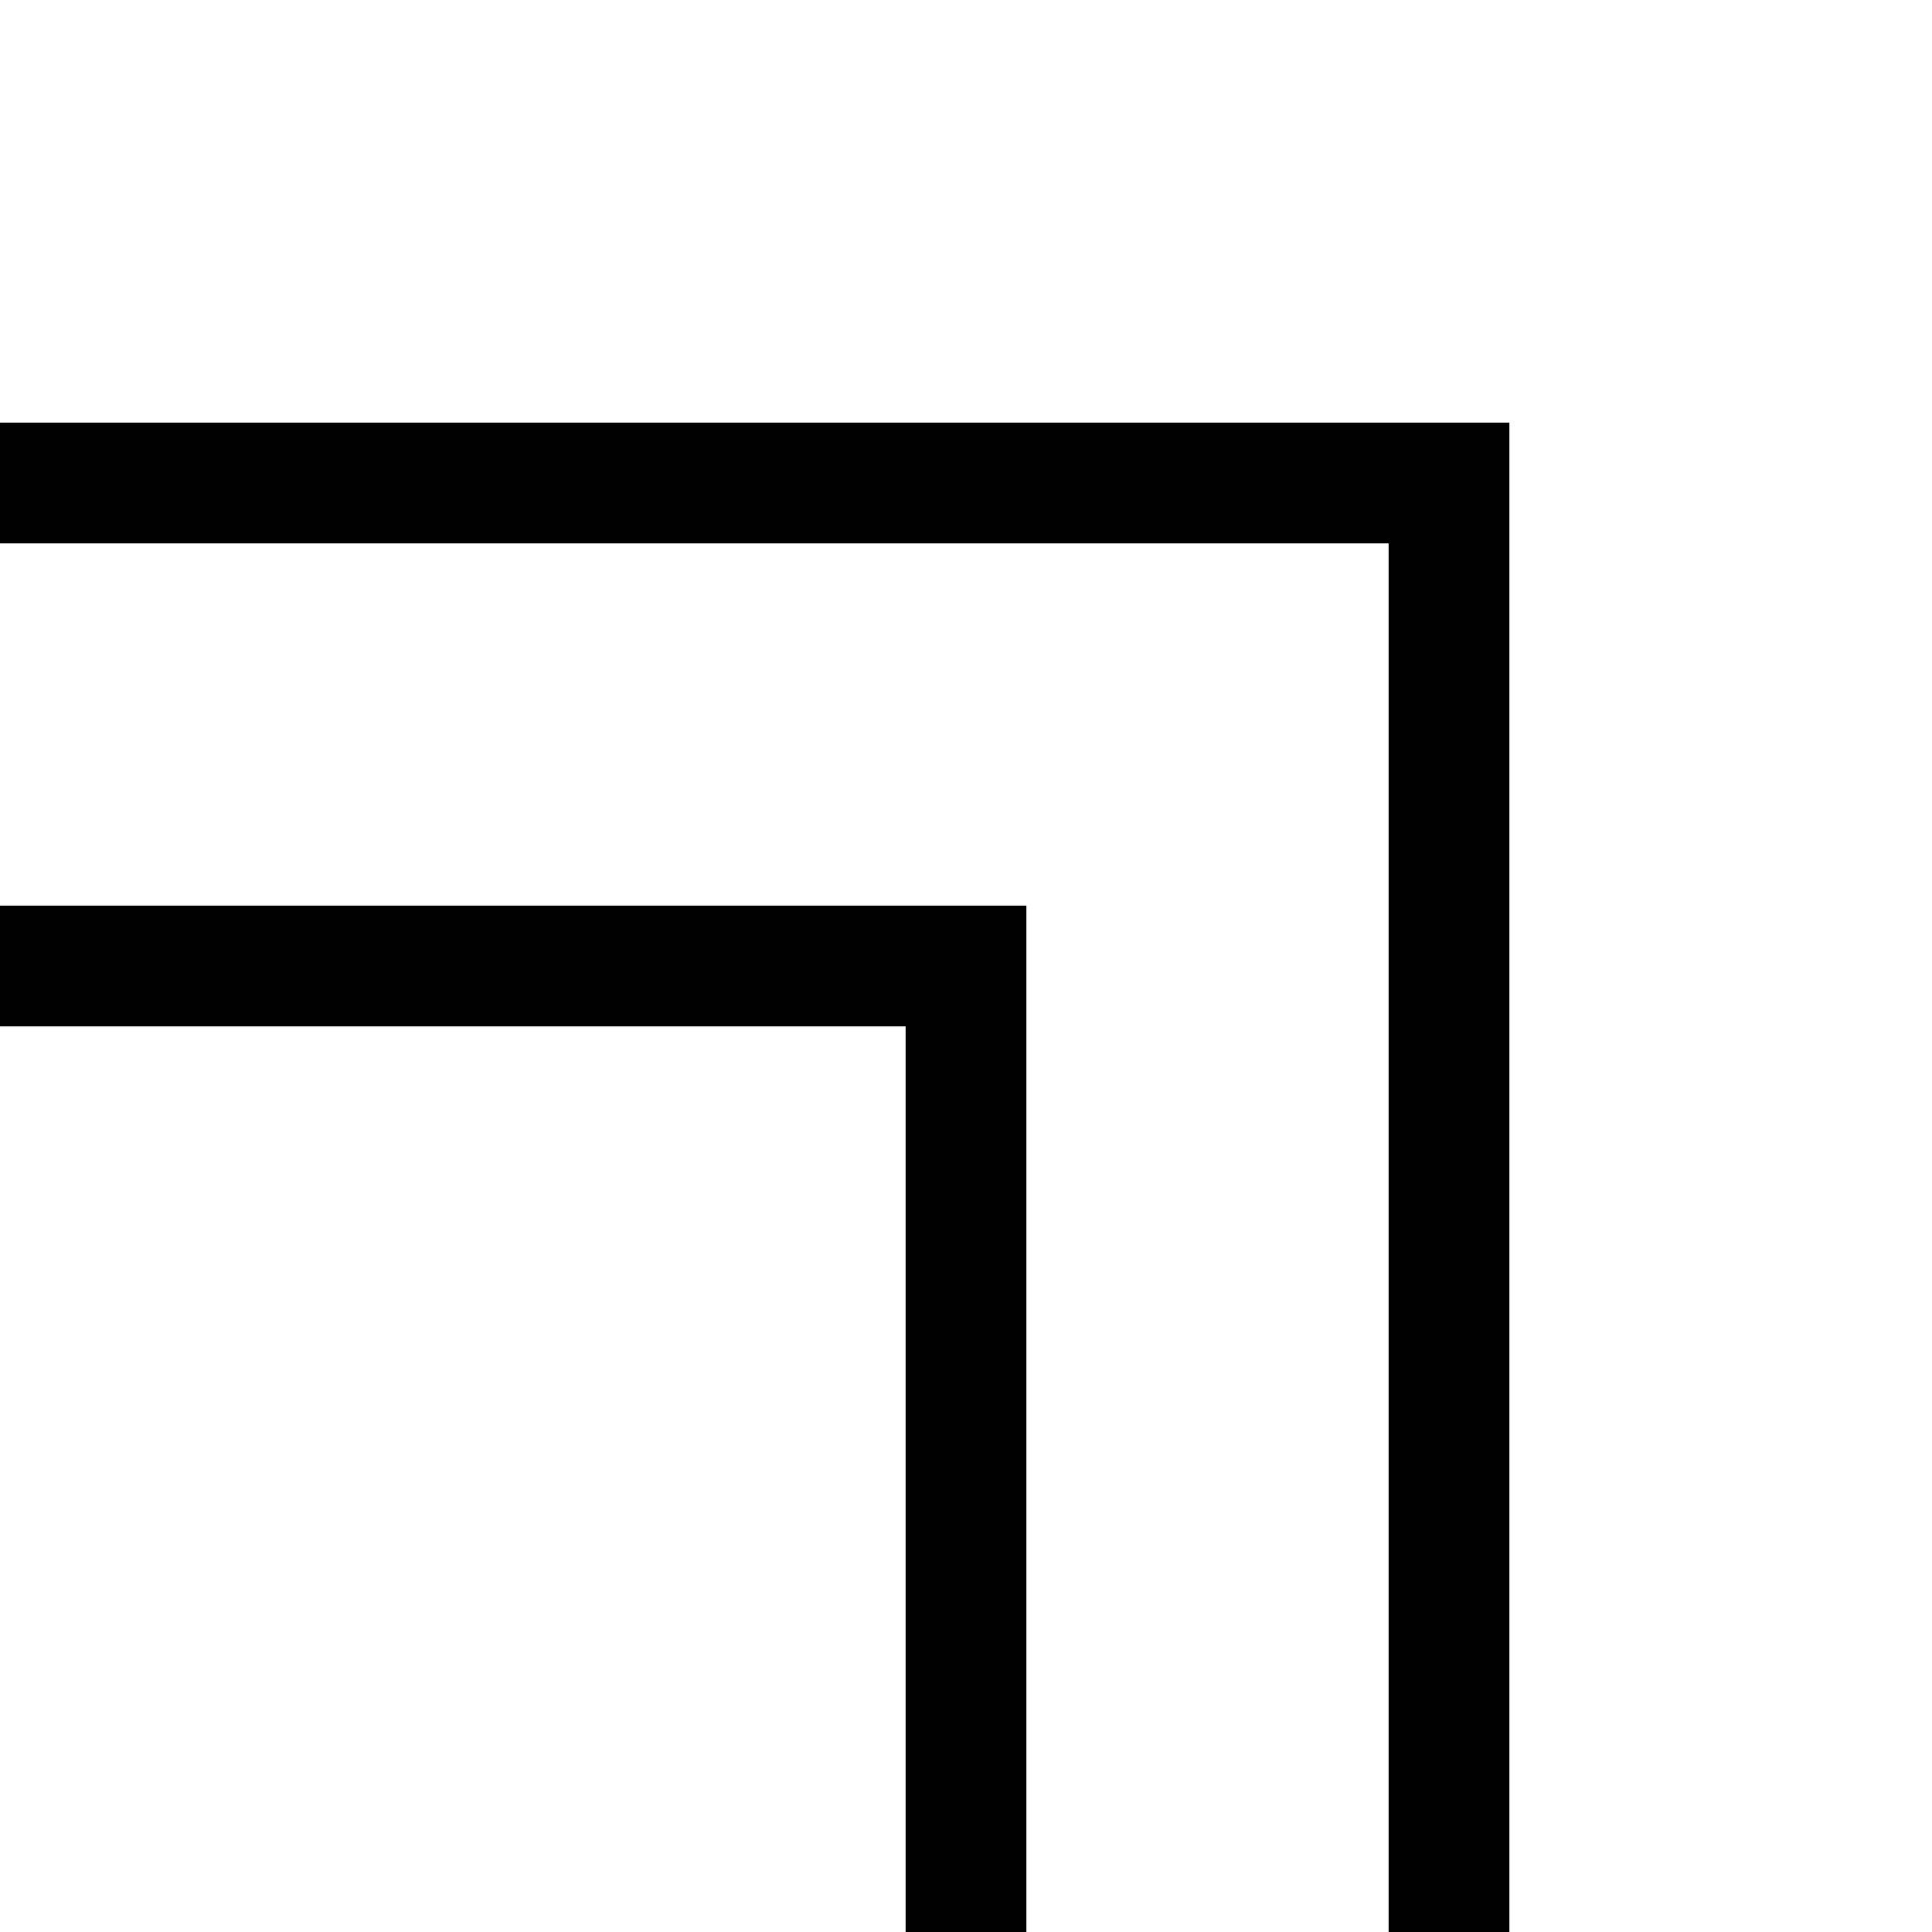
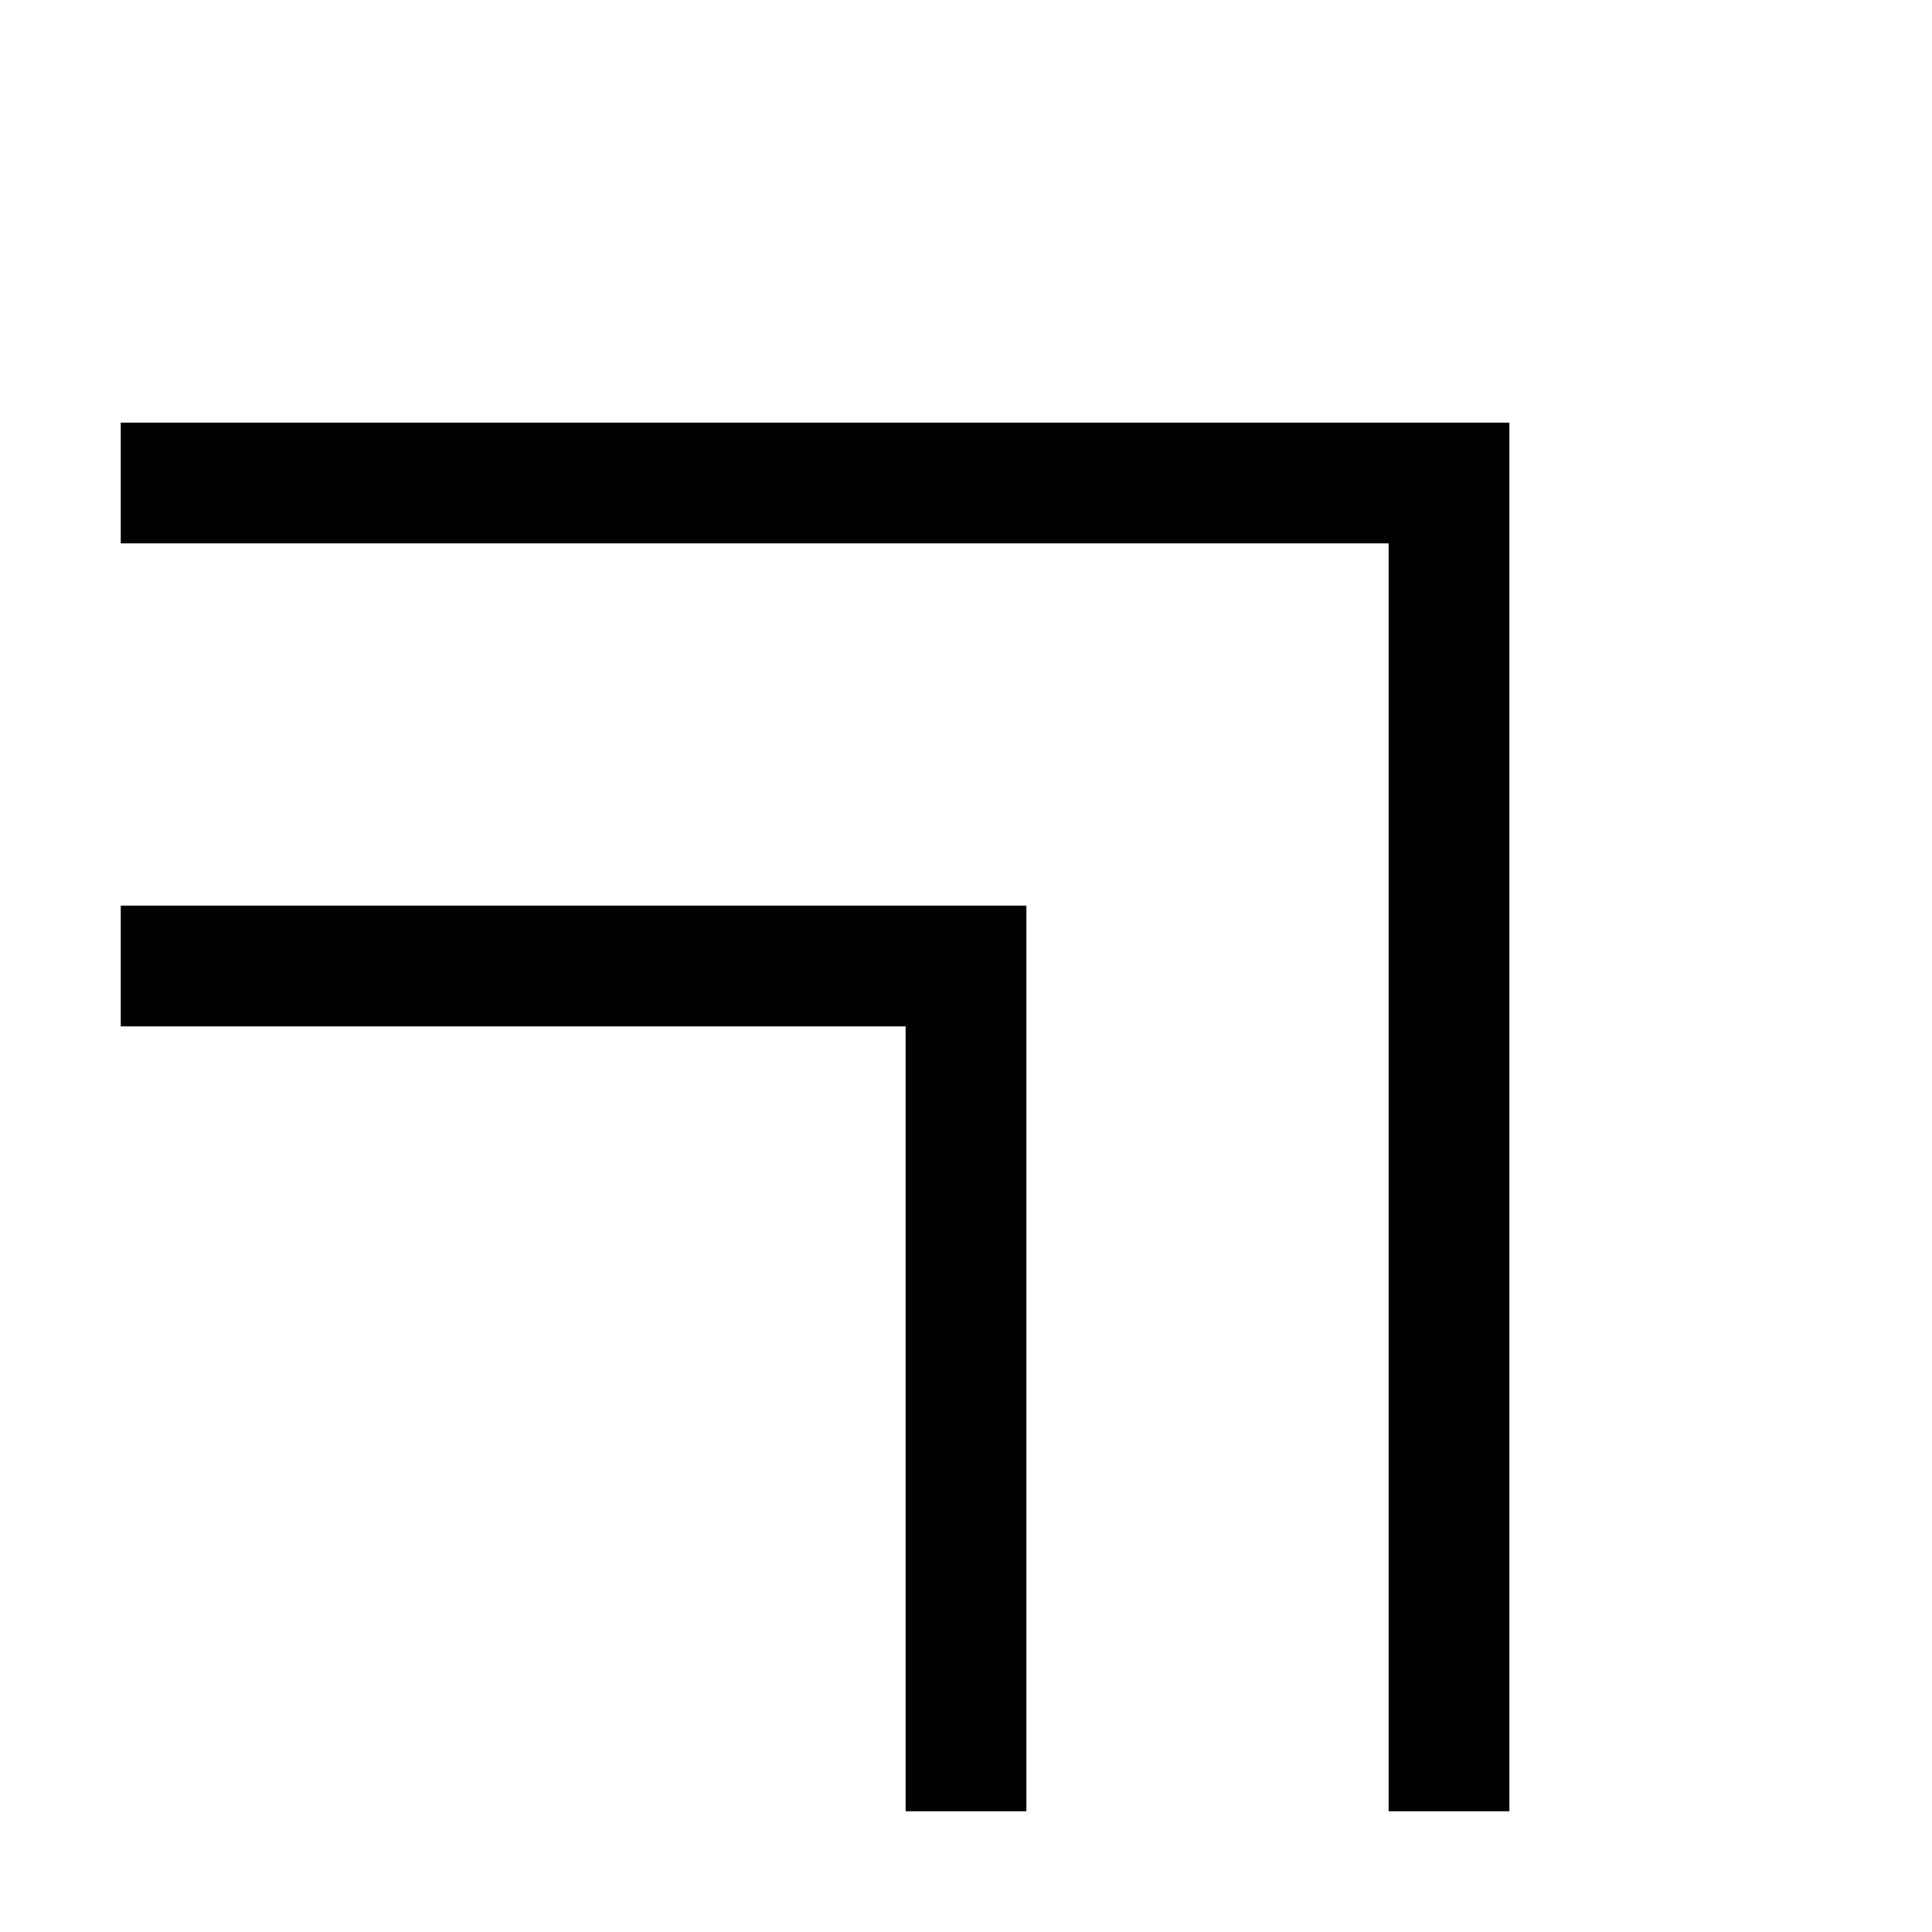
<svg xmlns="http://www.w3.org/2000/svg" height="32" viewBox="0 0 32 32" width="32">
-   <polyline points="0,8 24,8 24,32" stroke="black" stroke-width="2" fill="none" />
-   <polyline points="0,16 16,16 16,32" stroke="black" stroke-width="2" fill="none" />
+   <polyline points="2,8 24,8 24,30" stroke="black" stroke-width="2" fill="none" />
+   <polyline points="2,16 16,16 16,30" stroke="black" stroke-width="2" fill="none" />
</svg>
